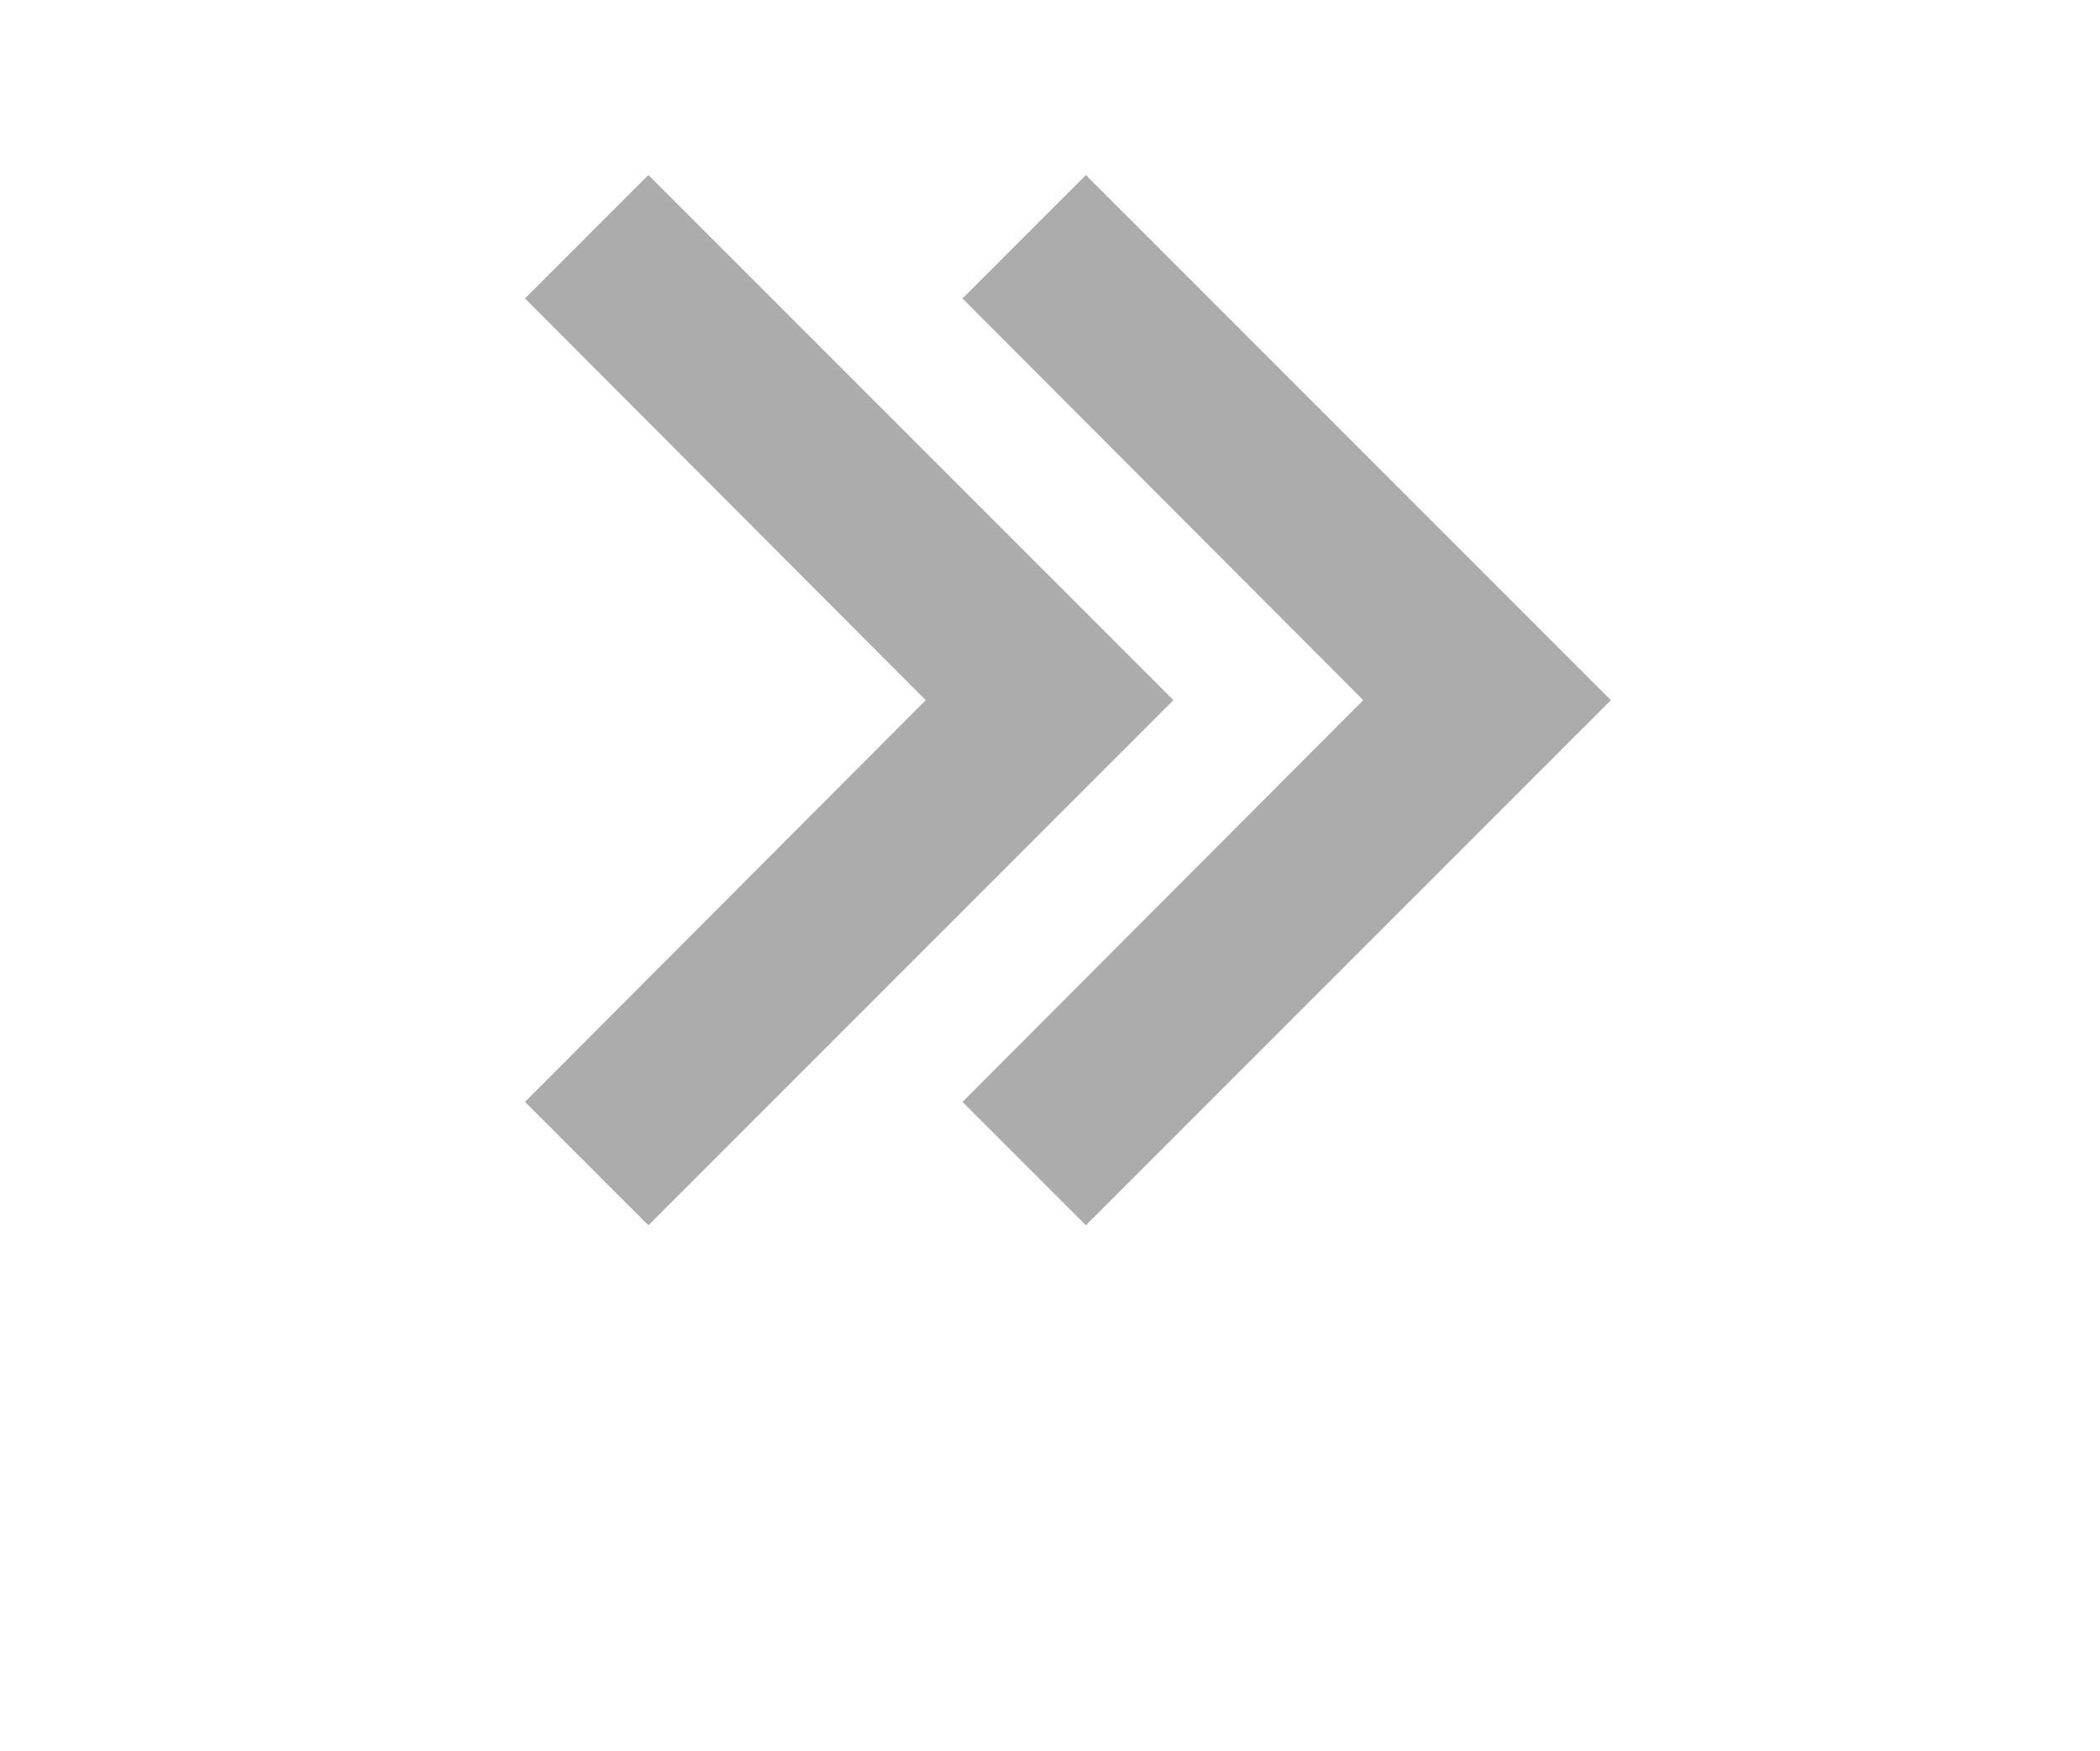
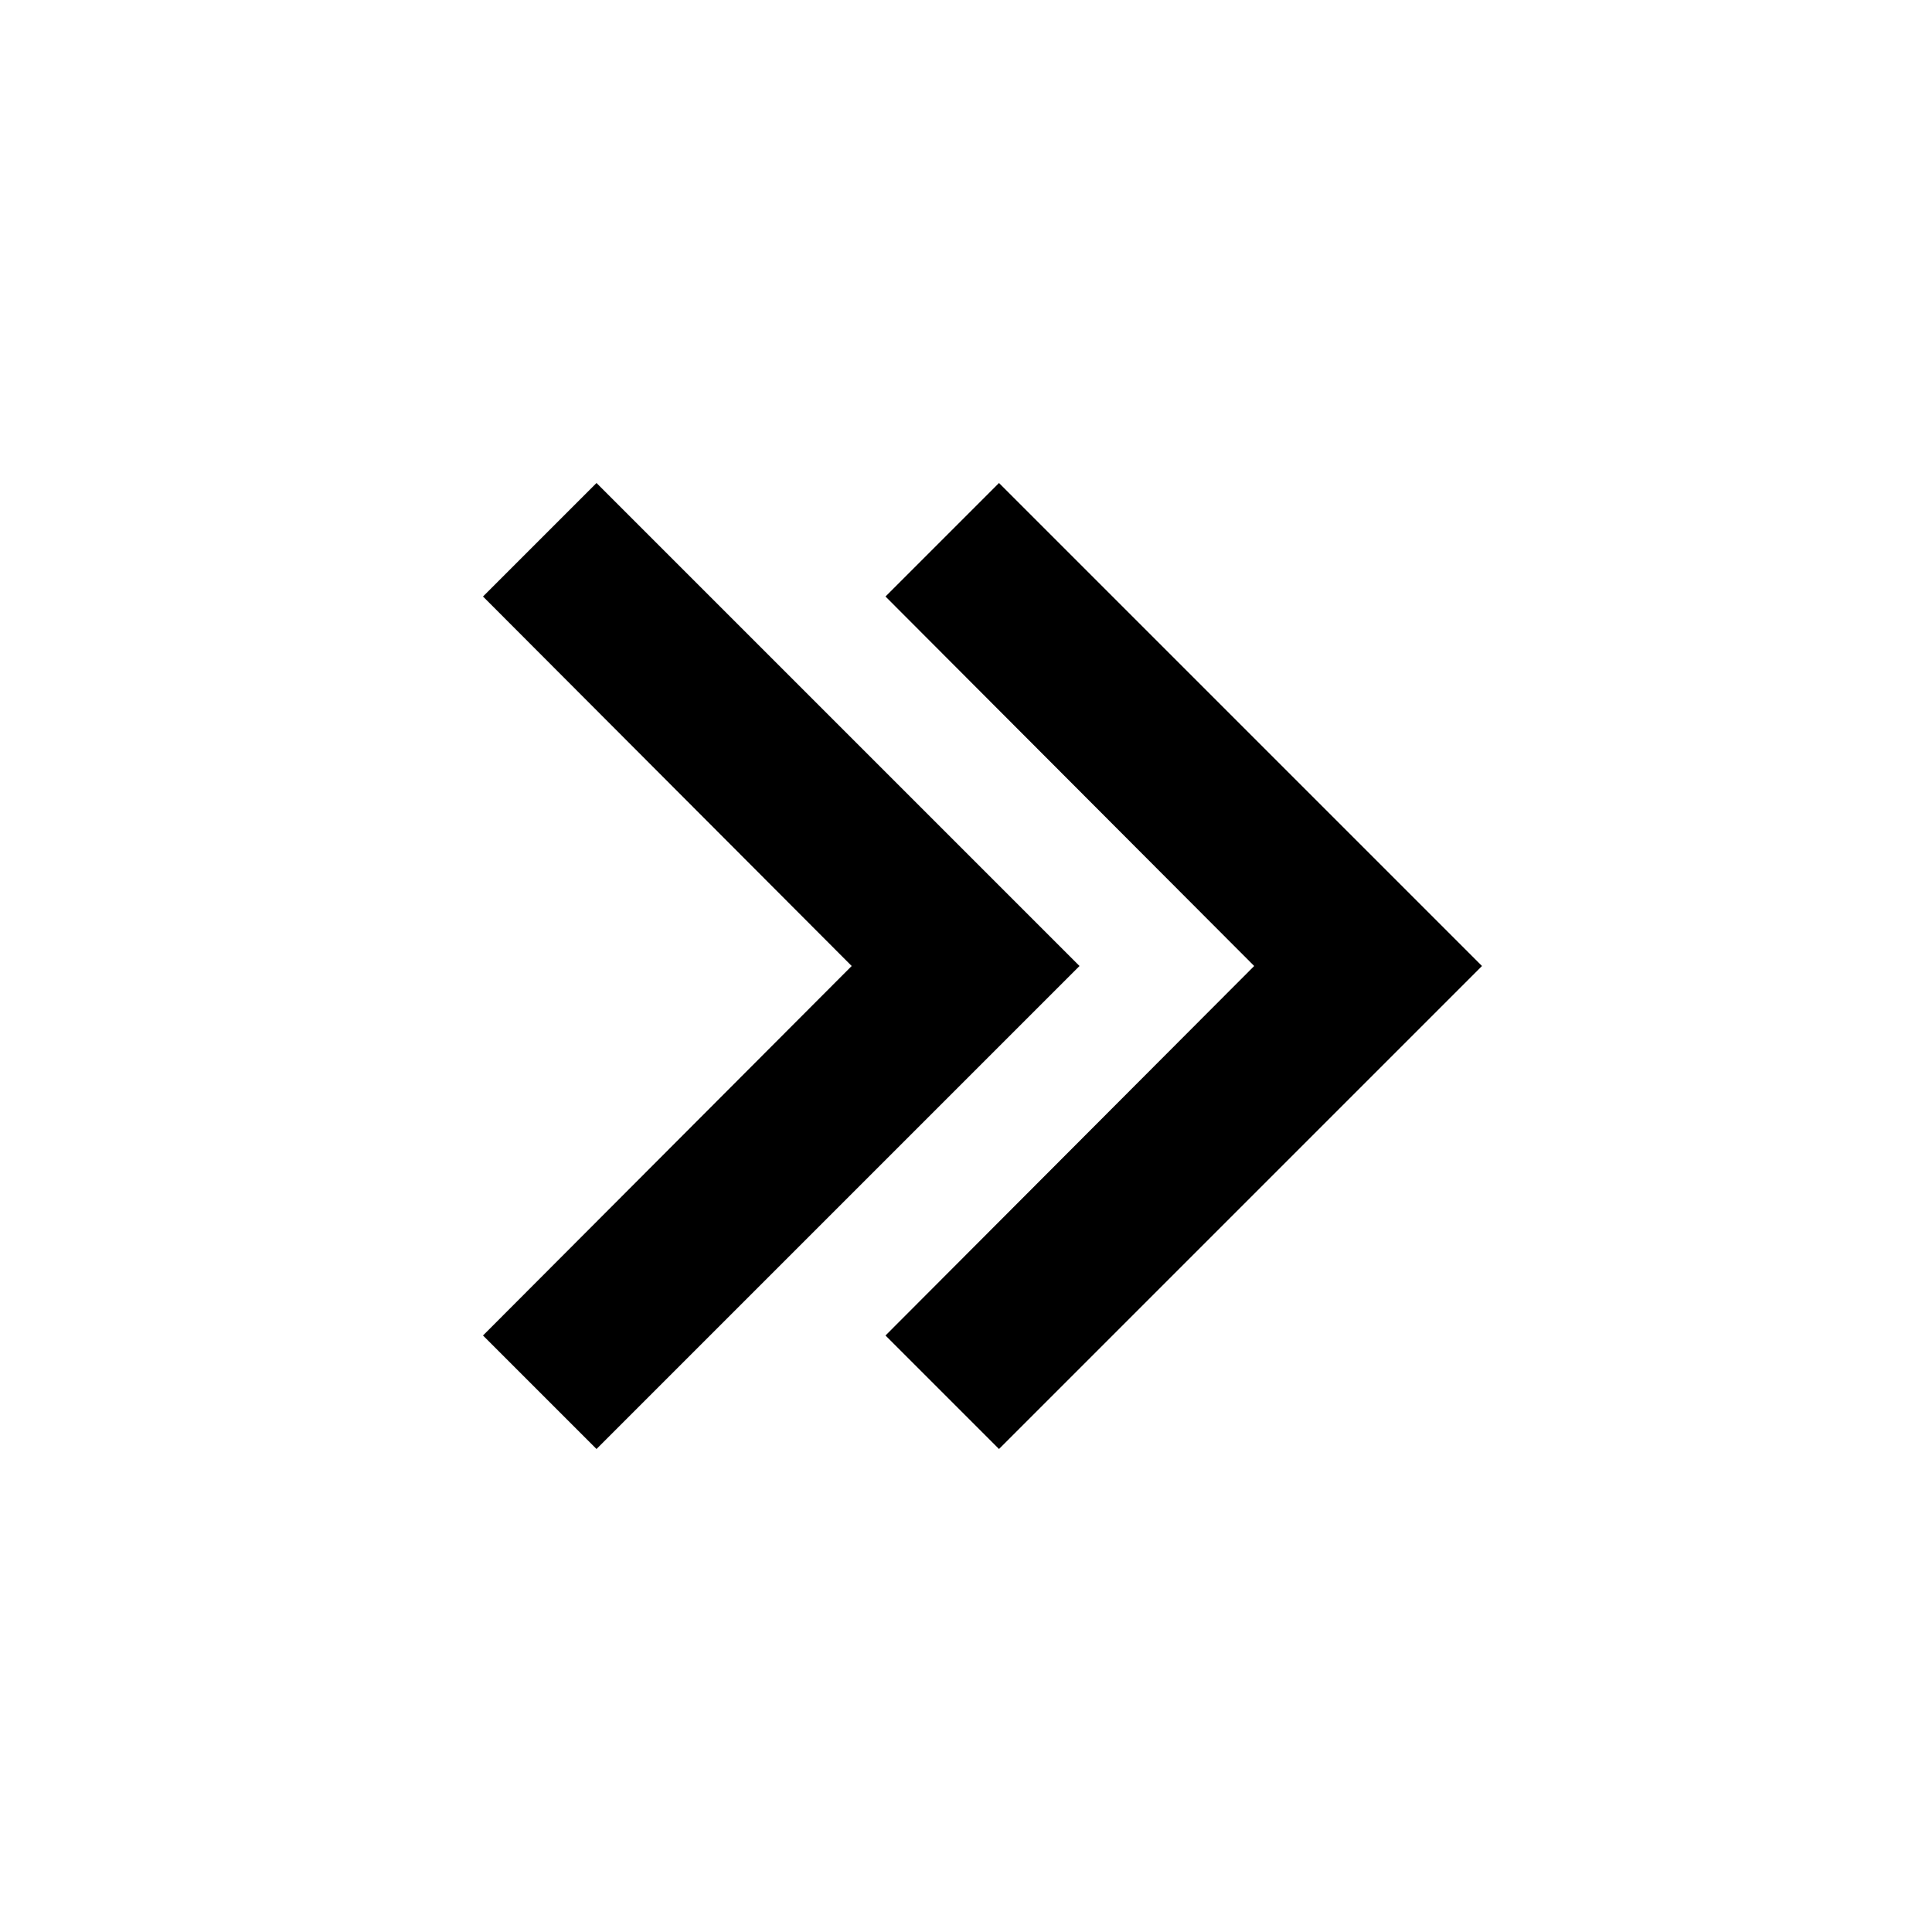
- <svg xmlns="http://www.w3.org/2000/svg" width="24" height="20" viewBox="0 0 24 20" fill="none">
-   <path d="M7.41 2L6 3.41L10.58 8L6 12.59L7.41 14L13.41 8L7.41 2Z" fill="#ACACAD" />
-   <path d="M12.41 2L11 3.41L15.58 8L11 12.59L12.41 14L18.41 8L12.41 2Z" fill="#ACACAD" />
+ <svg xmlns="http://www.w3.org/2000/svg" width="24" height="24" viewBox="0 0 24 24" fill="none">
+   <path d="M7.41 6L6 7.41L10.58 12L6 16.59L7.41 18L13.41 12L7.41 6Z" fill="currentColor" />
+   <path d="M12.41 6L11 7.41L15.58 12L11 16.59L12.41 18L18.41 12L12.41 6Z" fill="currentColor" />
</svg>
